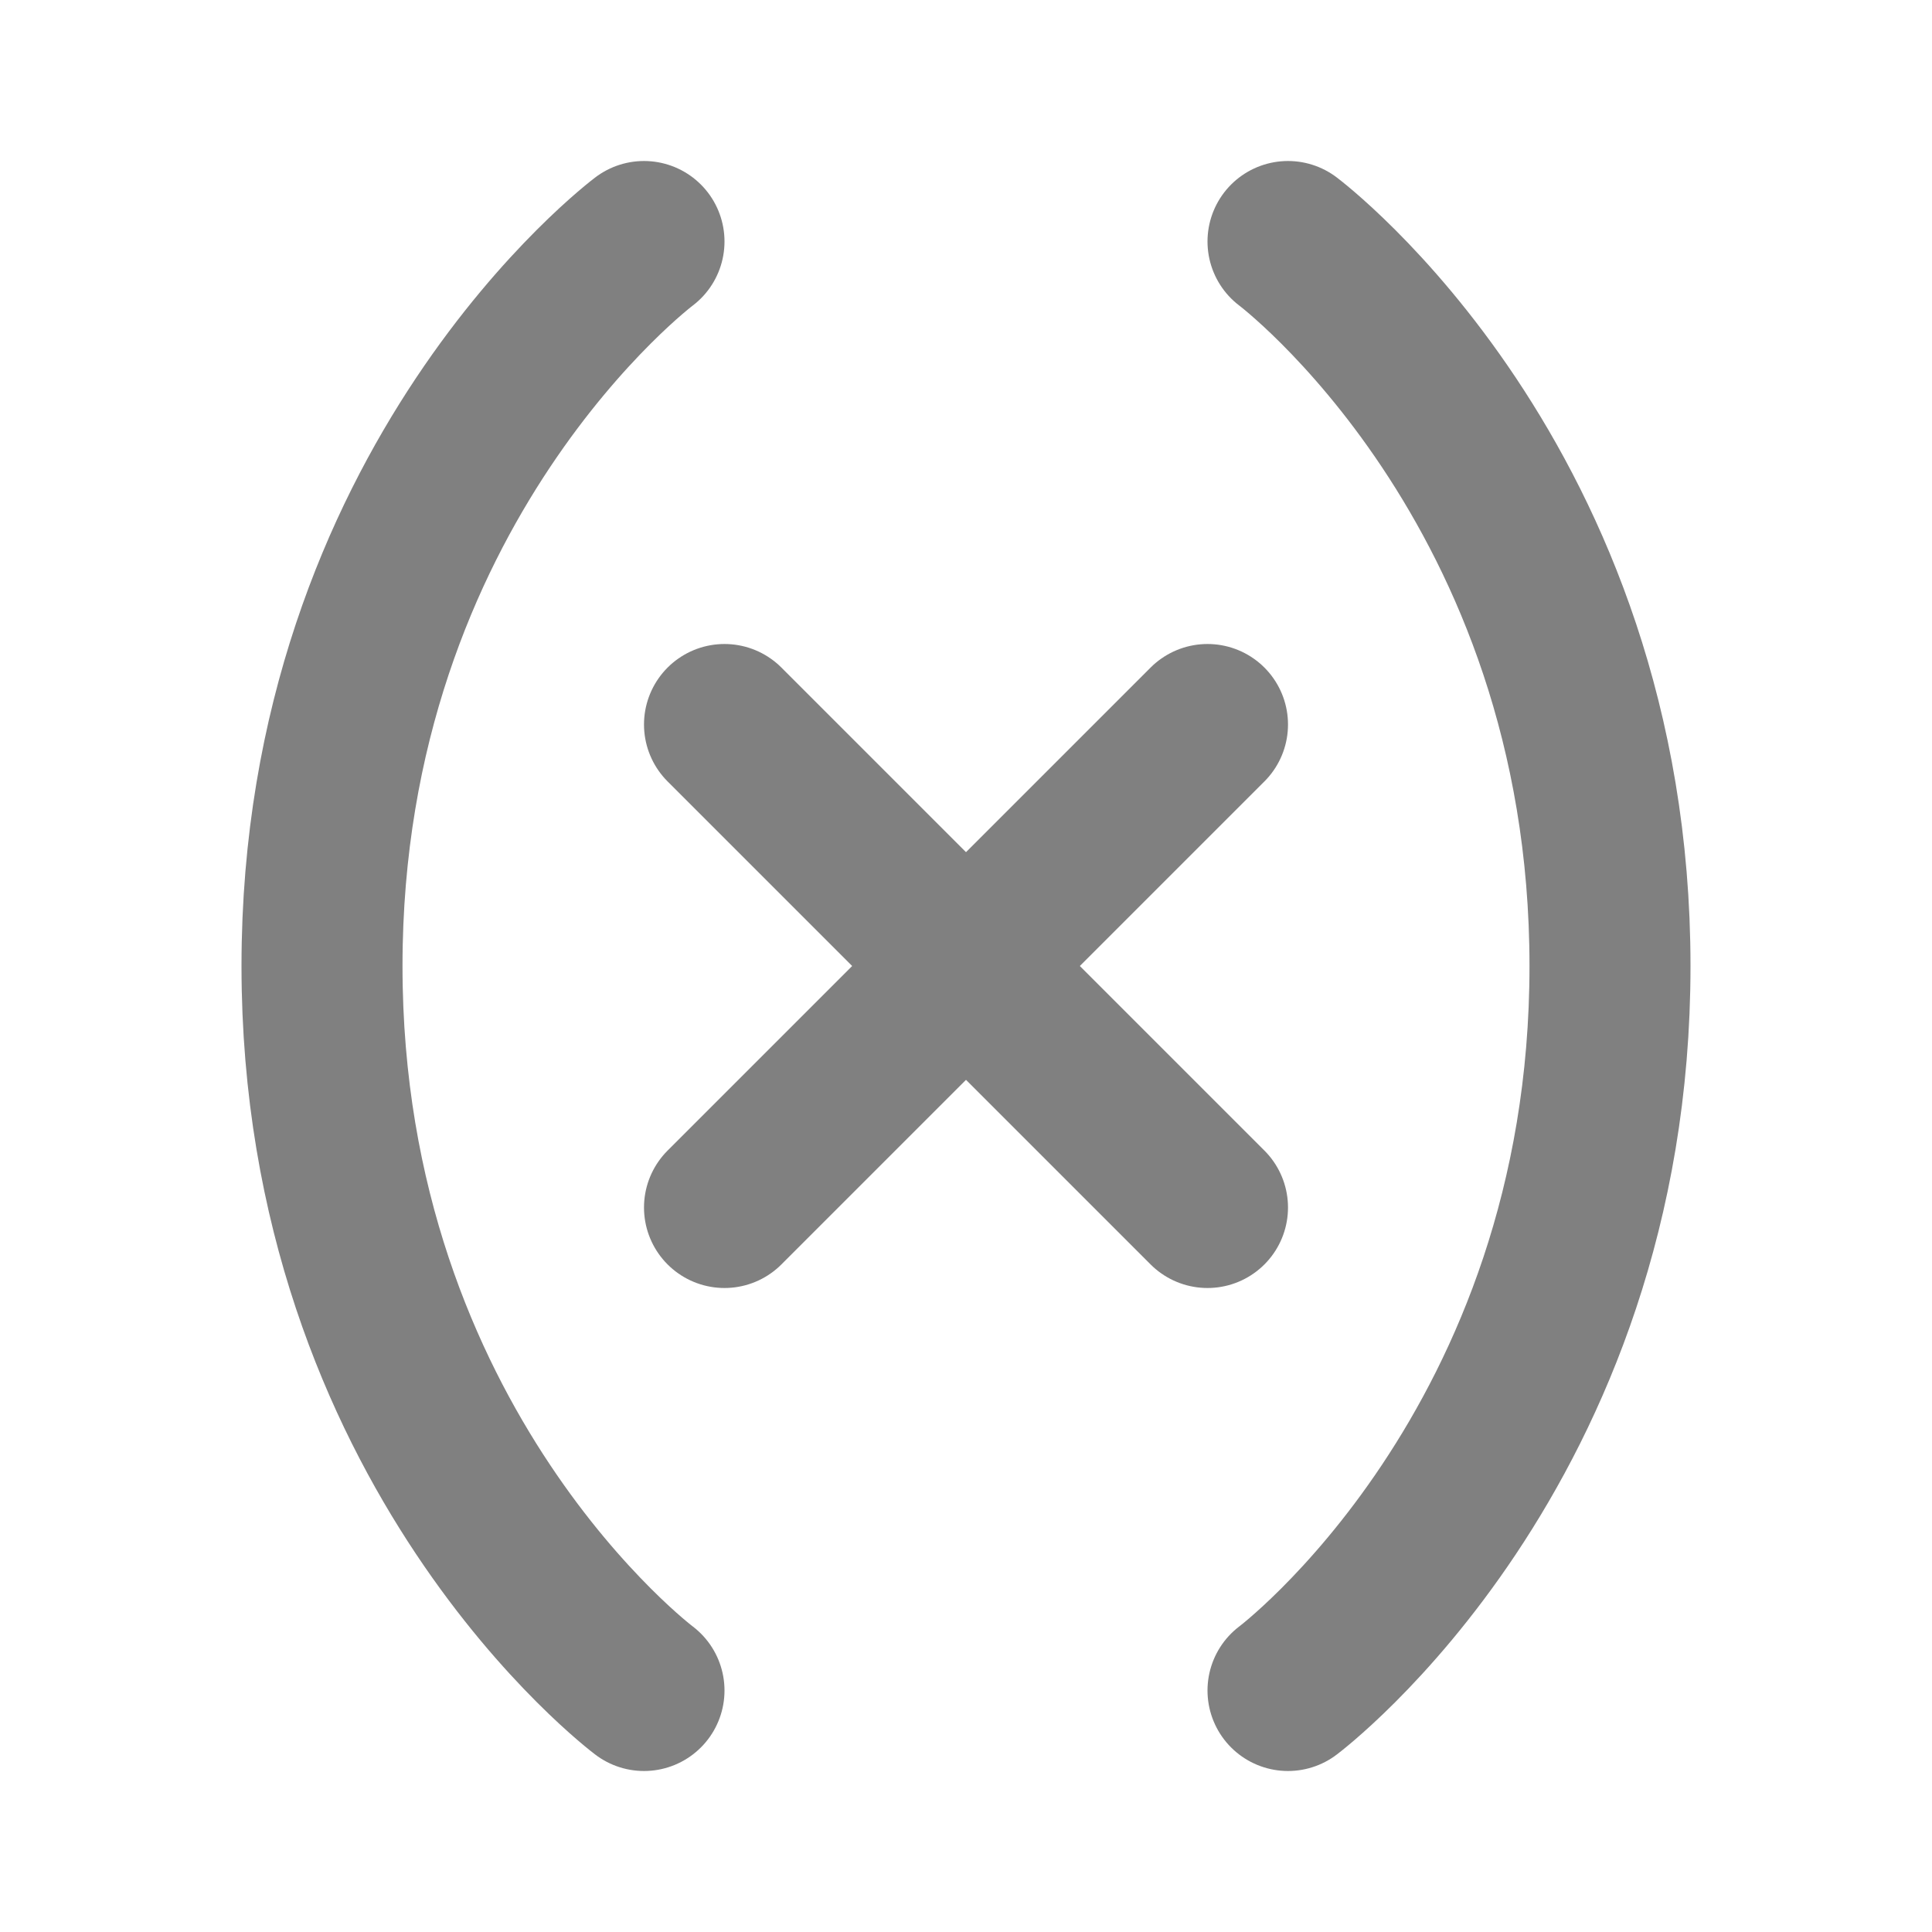
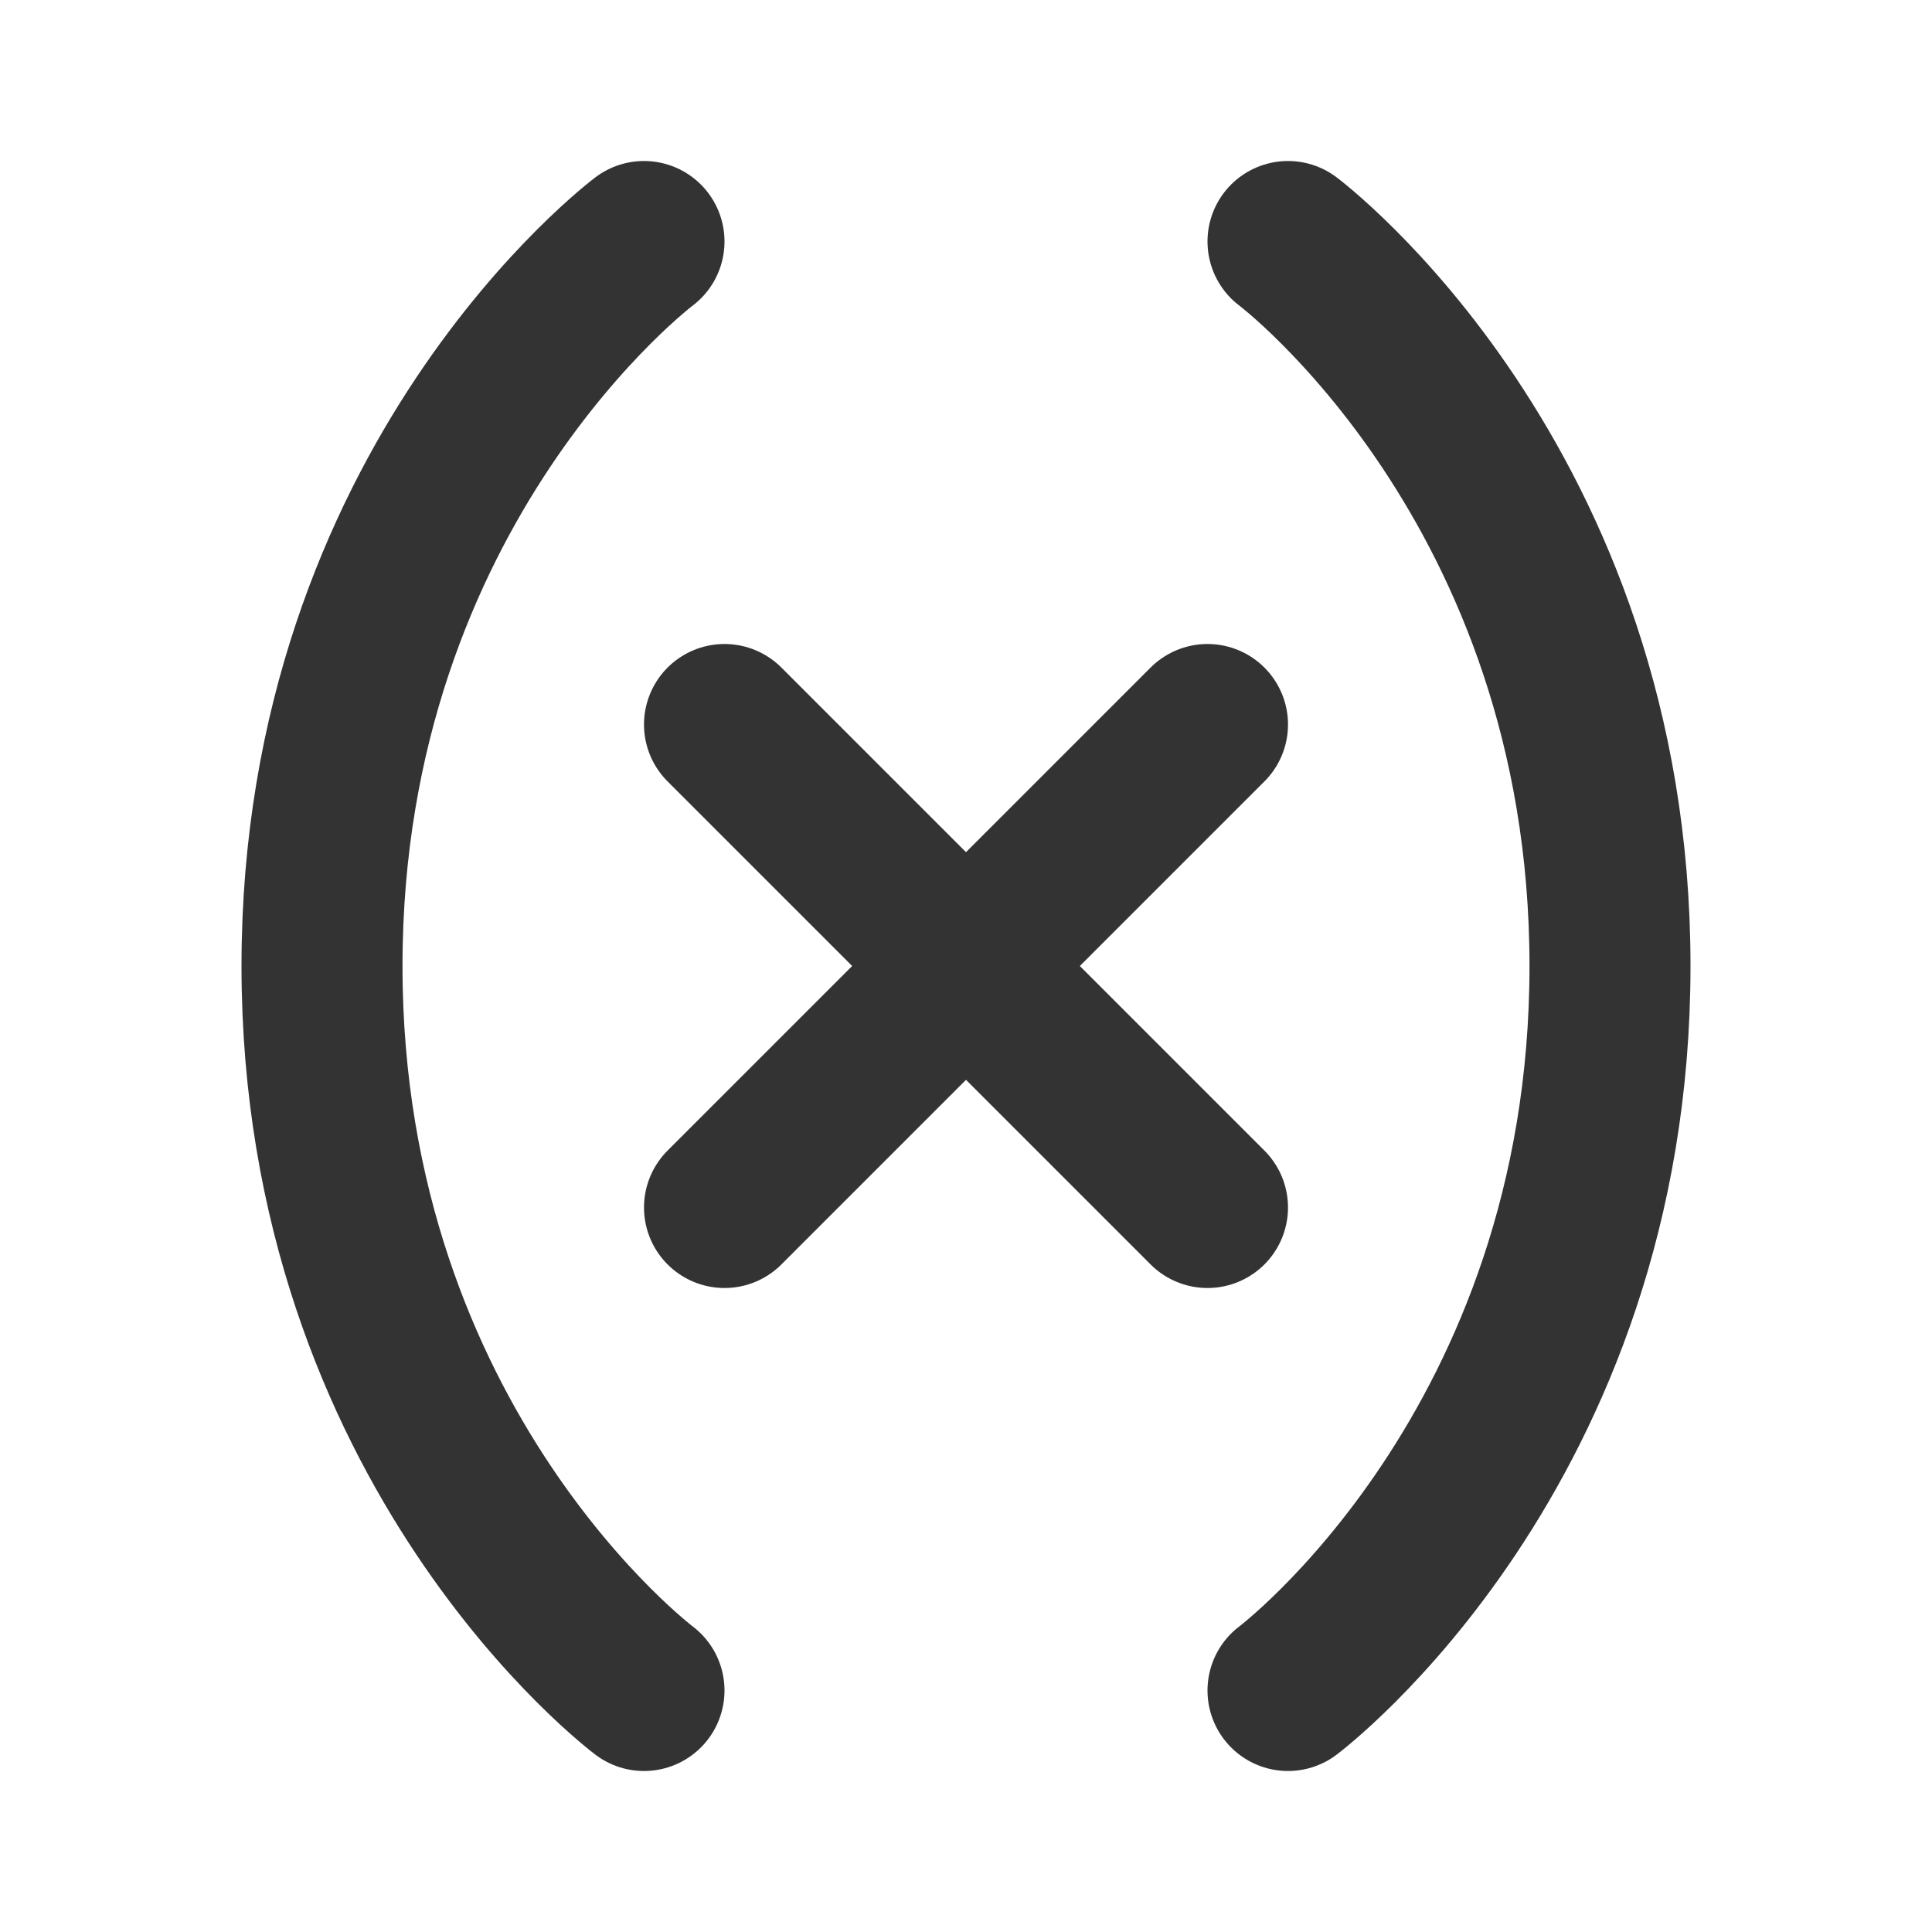
- <svg xmlns="http://www.w3.org/2000/svg" class="lucide lucide-variable" width="24" height="24" viewBox="0 0 24 24" fill="none" stroke="#808080" stroke-width="2" stroke-linecap="round" stroke-linejoin="round">
+ <svg xmlns="http://www.w3.org/2000/svg" class="lucide lucide-variable" width="24" height="24" viewBox="0 0 24 24" fill="none" stroke="#333333" stroke-width="2" stroke-linecap="round" stroke-linejoin="round">
  <path d="M8 21s-4-3-4-9 4-9 4-9" />
  <path d="M16 3s4 3 4 9-4 9-4 9" />
  <line x1="15" x2="9" y1="9" y2="15" />
  <line x1="9" x2="15" y1="9" y2="15" />
</svg>
